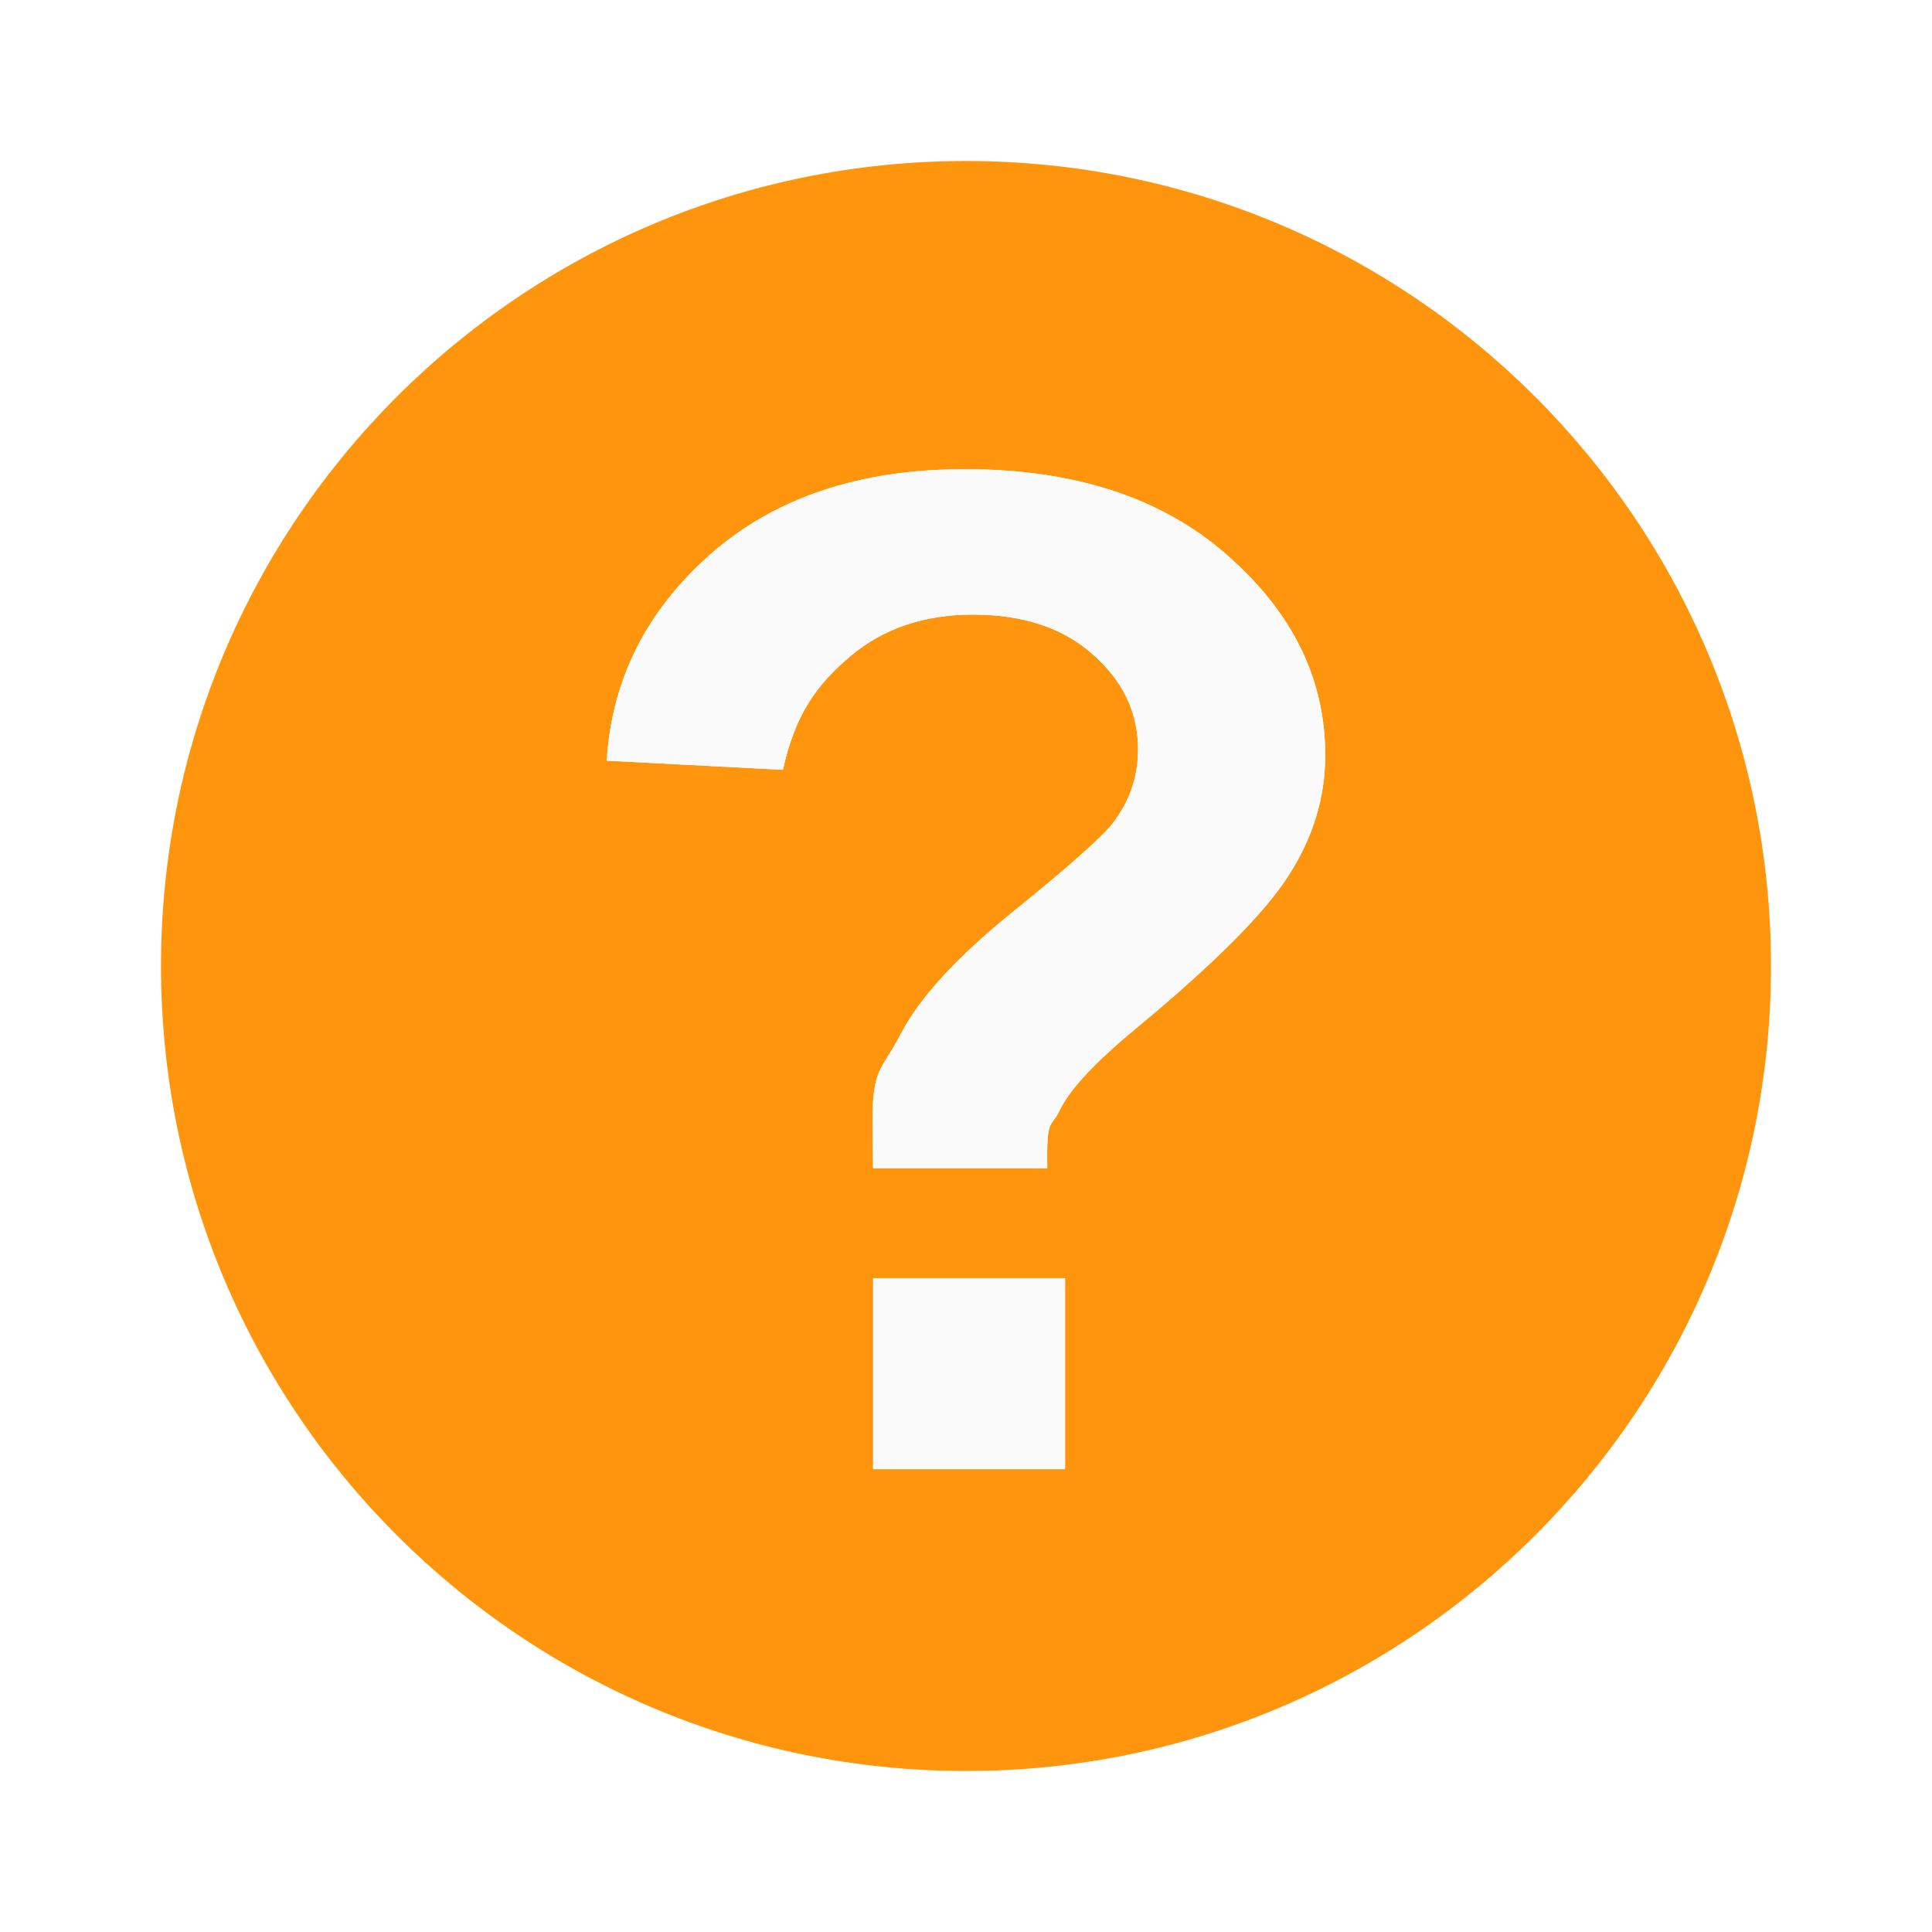
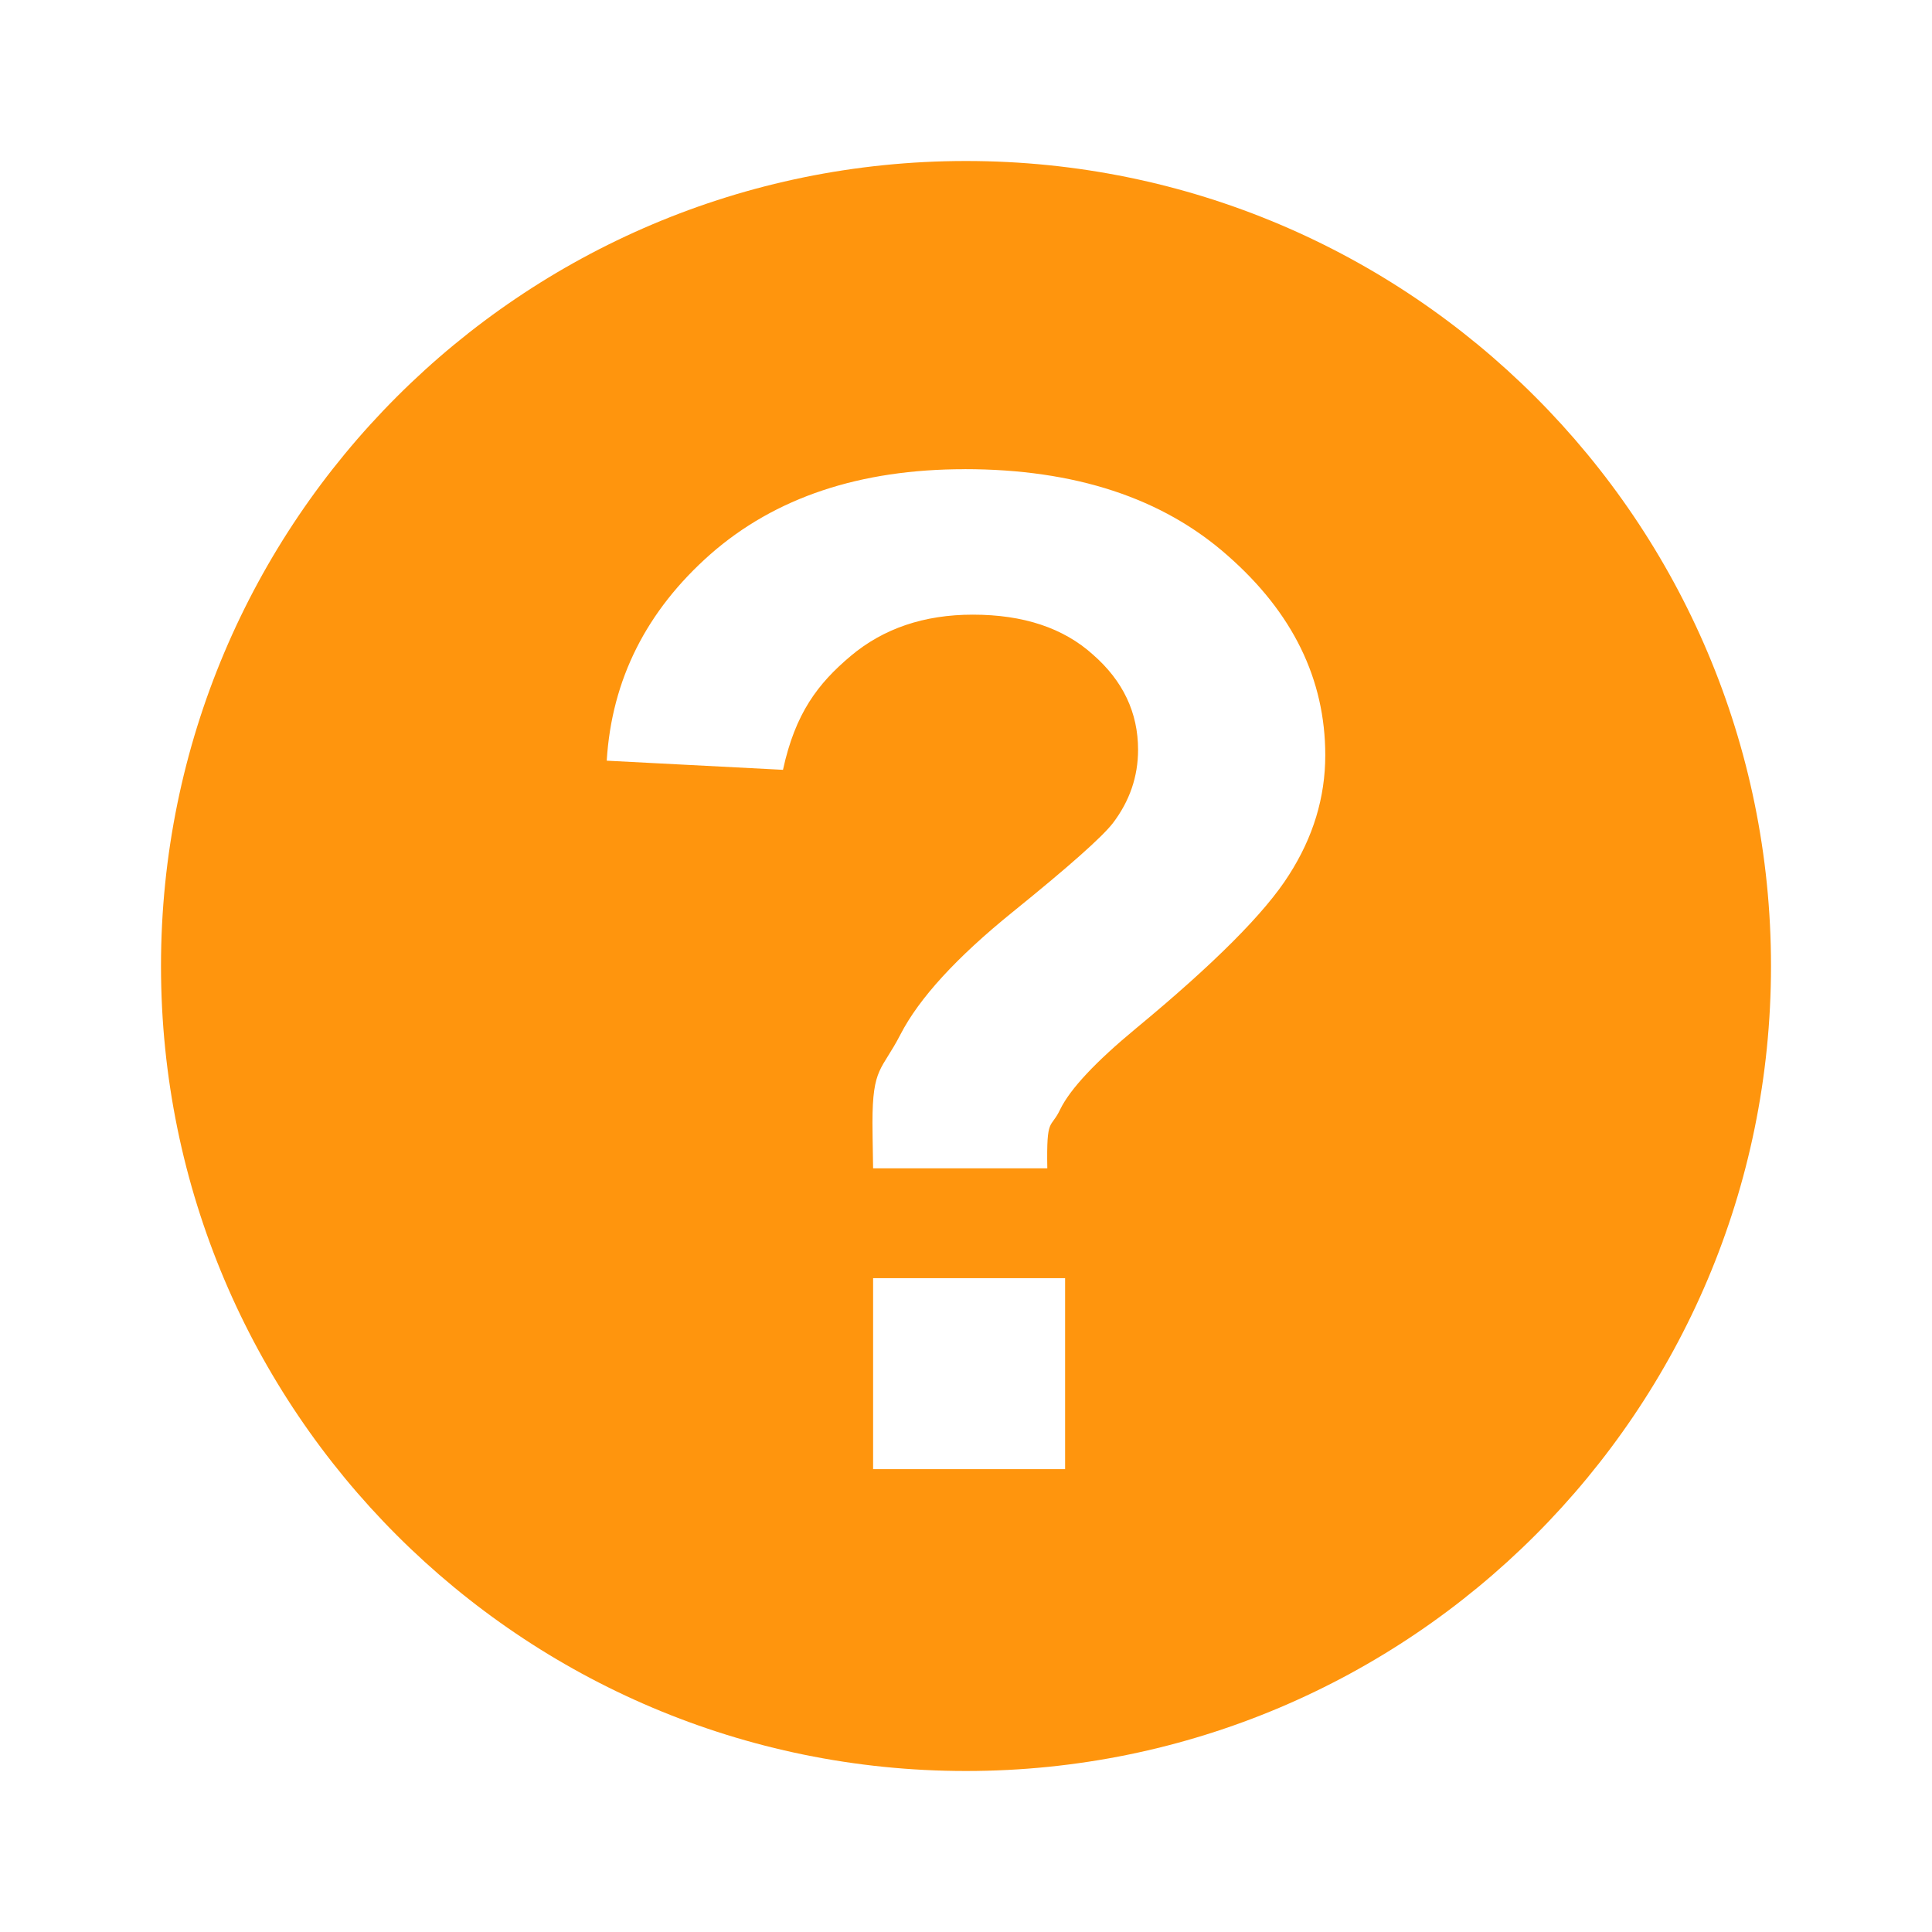
<svg xmlns="http://www.w3.org/2000/svg" width="48" height="48" viewBox="0 0 48 48" id="svg2" version="1.1">
  <defs id="defs8" />
  <g id="layer1" transform="translate(-384,-1004.362)" style="display:inline">
    <path style="color:#000000;display:inline;overflow:visible;visibility:visible;opacity:1;fill:#ff950d;fill-opacity:1;fill-rule:evenodd;stroke:none;stroke-width:3.543;stroke-linecap:round;stroke-linejoin:round;stroke-miterlimit:4;stroke-dasharray:none;stroke-dashoffset:0;stroke-opacity:1;marker:none;enable-background:accumulate" d="m 408,1008.362 a 20,20 0 0 0 -20,20 20,20 0 0 0 20,20 20,20 0 0 0 20,-20 20,20 0 0 0 -20,-20 z m -0.033,7.656 c 2.737,10e-5 4.914,0.715 6.531,2.145 1.618,1.418 2.428,3.072 2.428,4.963 -2e-5,1.047 -0.301,2.037 -0.9,2.971 -0.588,0.934 -1.855,2.205 -3.801,3.814 -1.007,0.833 -1.634,1.503 -1.883,2.01 -0.238,0.506 -0.345,0.161 -0.322,1.467 h -4.328 c -0.011,-0.619 -0.016,-0.996 -0.016,-1.131 -10e-6,-1.395 0.232,-1.293 0.695,-2.193 0.464,-0.9 1.392,-1.914 2.783,-3.039 1.391,-1.125 2.223,-1.862 2.494,-2.211 0.419,-0.551 0.627,-1.16 0.627,-1.824 -2e-5,-0.923 -0.373,-1.71 -1.119,-2.363 -0.735,-0.664 -1.731,-0.994 -2.986,-0.994 -1.21,0 -2.223,0.343 -3.037,1.029 -0.814,0.686 -1.374,1.419 -1.68,2.826 l -4.379,-0.227 c 0.124,-2.014 0.985,-3.726 2.58,-5.133 1.606,-1.407 3.711,-2.109 6.312,-2.109 z m -2.275,20.1 h 4.77 v 4.744 h -4.77 z" id="path6279" />
-     <g id="g4764" style="font-style:normal;font-variant:normal;font-weight:bold;font-stretch:normal;font-size:13.864px;line-height:125%;font-family:Arial;-inkscape-font-specification:'Arial Bold';text-align:start;letter-spacing:0px;word-spacing:0px;writing-mode:lr-tb;text-anchor:start;display:inline;fill:#fafafa;fill-opacity:1;fill-rule:evenodd;stroke:none" transform="matrix(2.506443,0,0,2.493574,388,1008.362)">
-       <path style="fill:#fafafa;fill-opacity:1" id="path4766" d="M 8.785,10.036 H 7.059 C 7.054,9.788 7.052,9.637 7.052,9.582 7.052,9.023 7.145,9.064 7.33,8.703 7.515,8.342 7.885,7.935 8.44,7.484 8.995,7.033 9.327,6.737 9.435,6.597 9.602,6.376 9.685,6.133 9.685,5.866 9.685,5.496 9.536,5.18 9.239,4.918 8.945,4.652 8.548,4.519 8.047,4.519 7.564,4.519 7.16,4.657 6.835,4.932 6.51,5.207 6.287,5.502 6.165,6.066 L 4.419,5.975 C 4.468,5.167 4.811,4.481 5.448,3.917 6.088,3.352 6.928,3.07 7.966,3.07 c 1.092,1e-5 1.961,0.287 2.606,0.86 0.645,0.569 0.968,1.232 0.968,1.99 -8e-6,0.42 -0.12,0.817 -0.359,1.191 C 10.947,7.486 10.441,7.996 9.665,8.642 9.263,8.976 9.013,9.244 8.914,9.447 8.819,9.65 8.776,9.512 8.785,10.036 m -1.726,2.998 v -1.902 h 1.902 v 1.902 H 7.059" />
-     </g>
  </g>
</svg>
